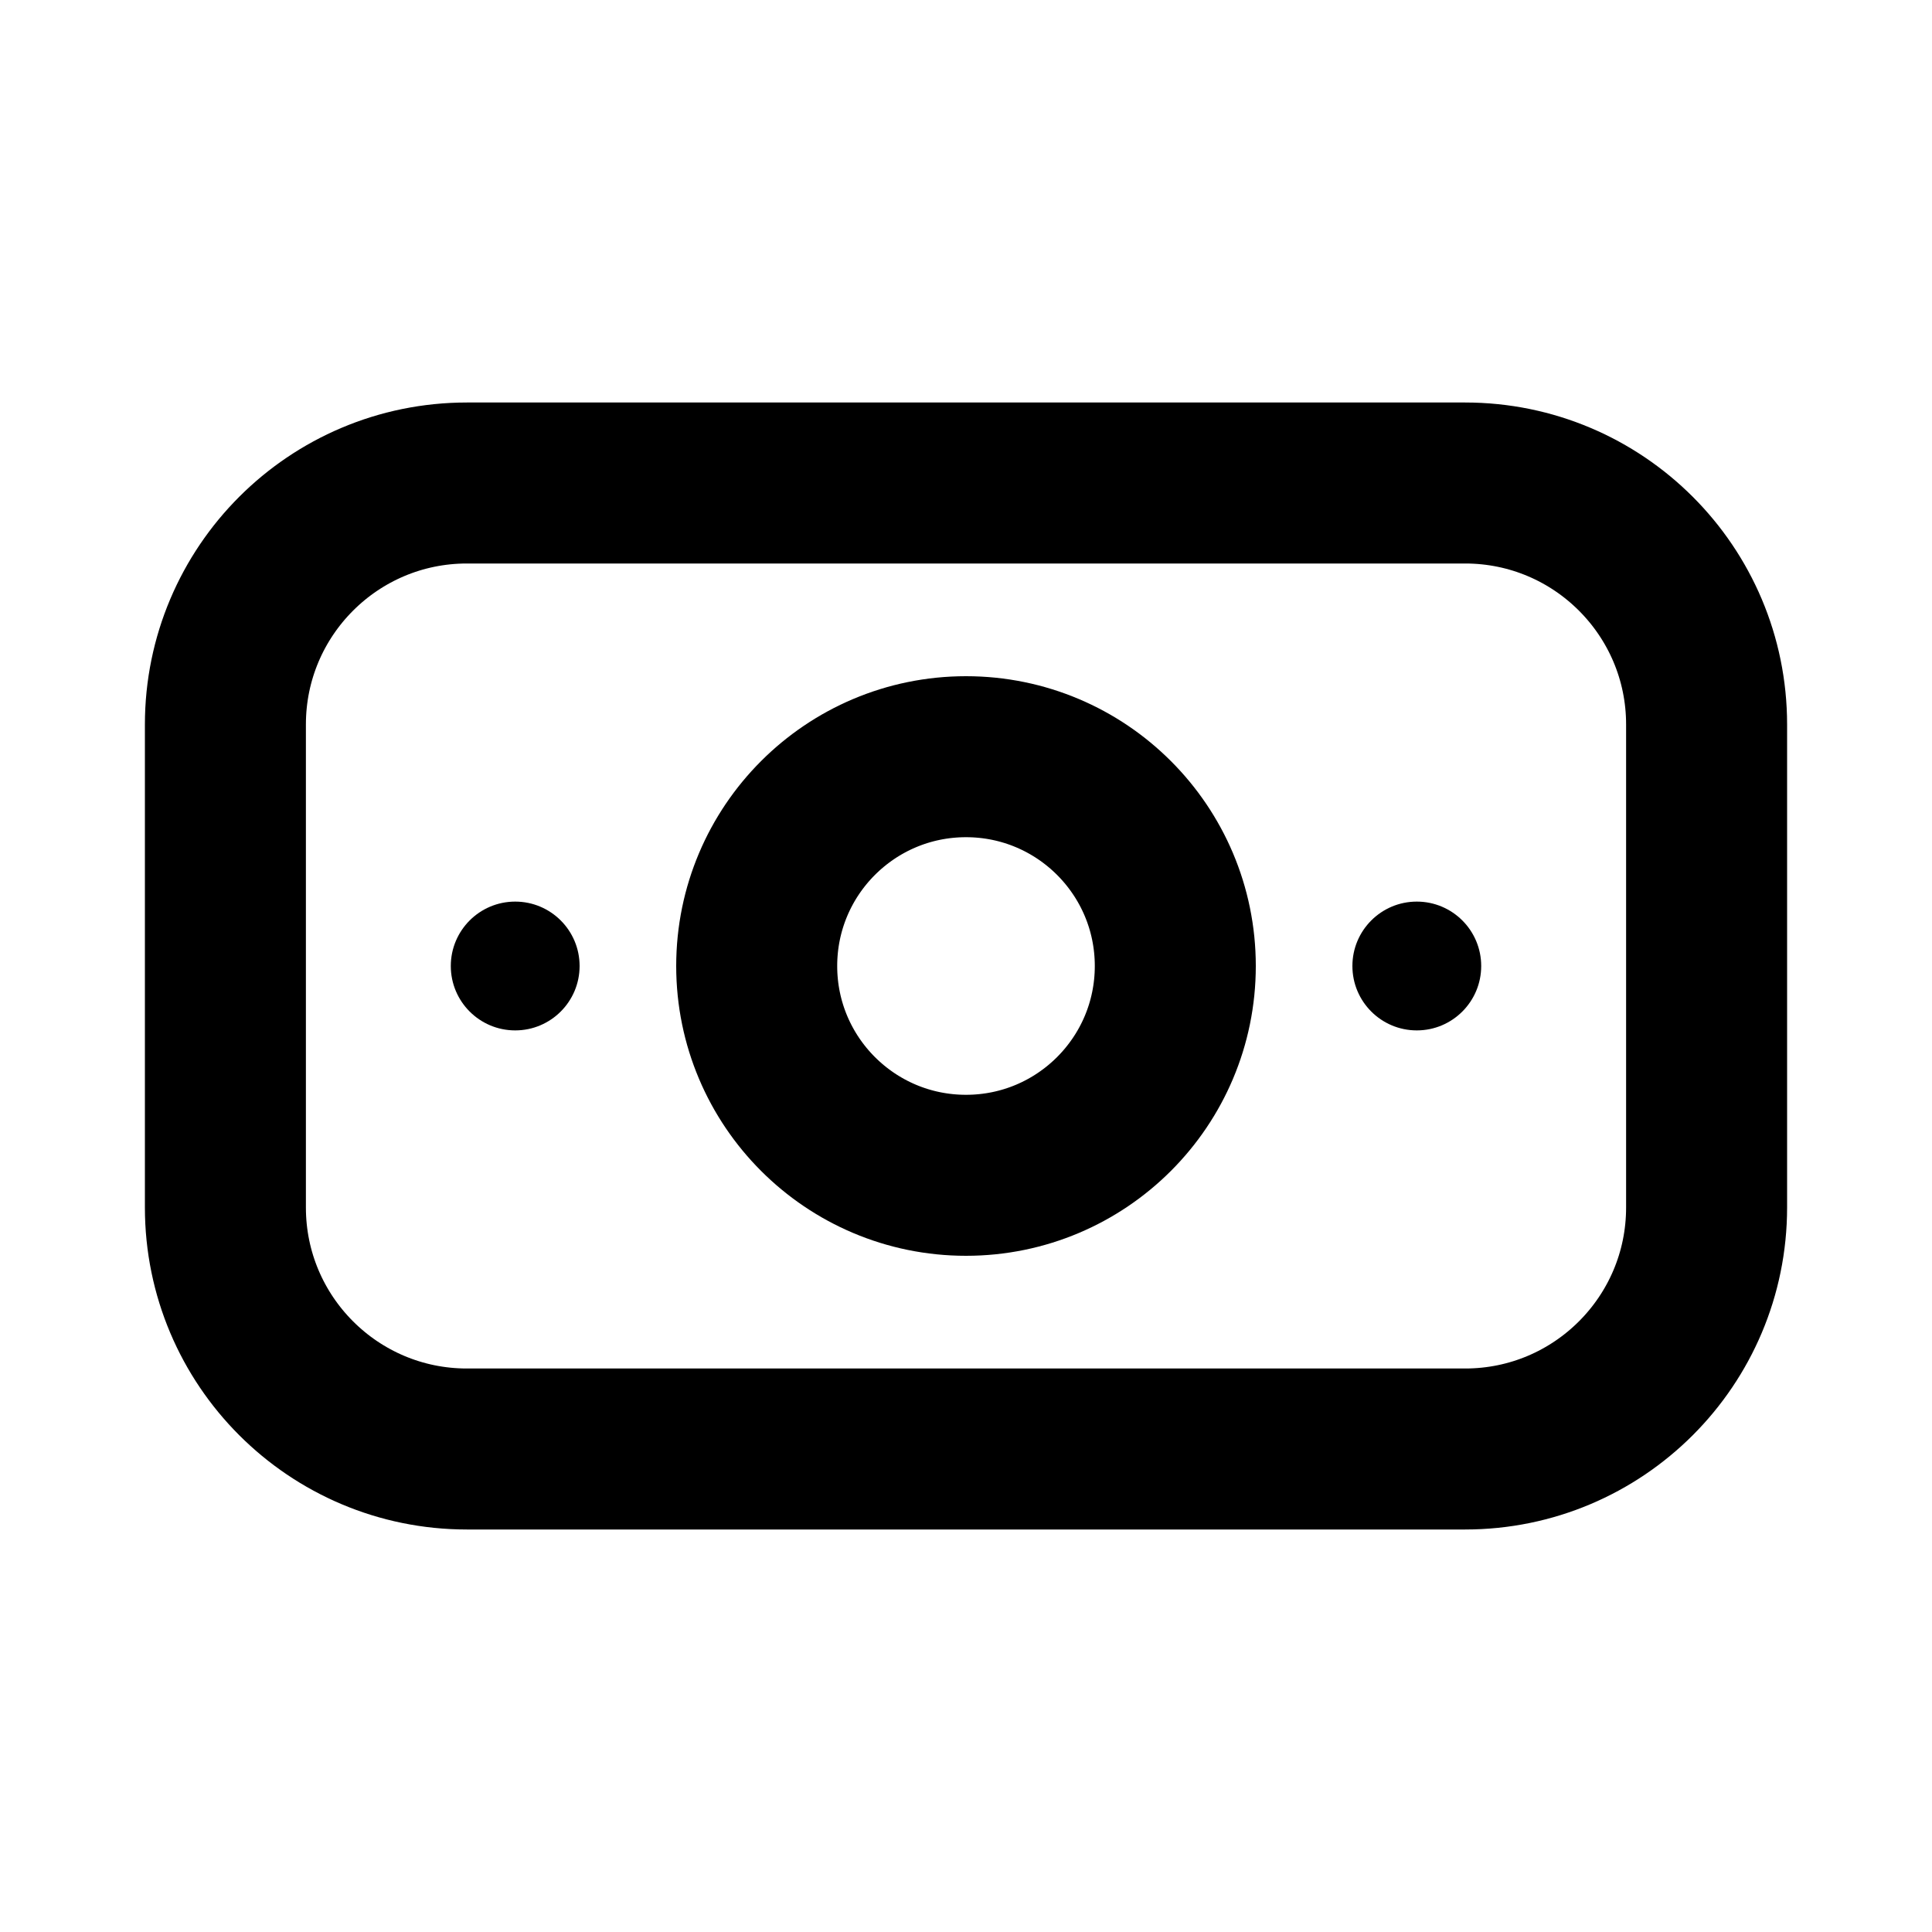
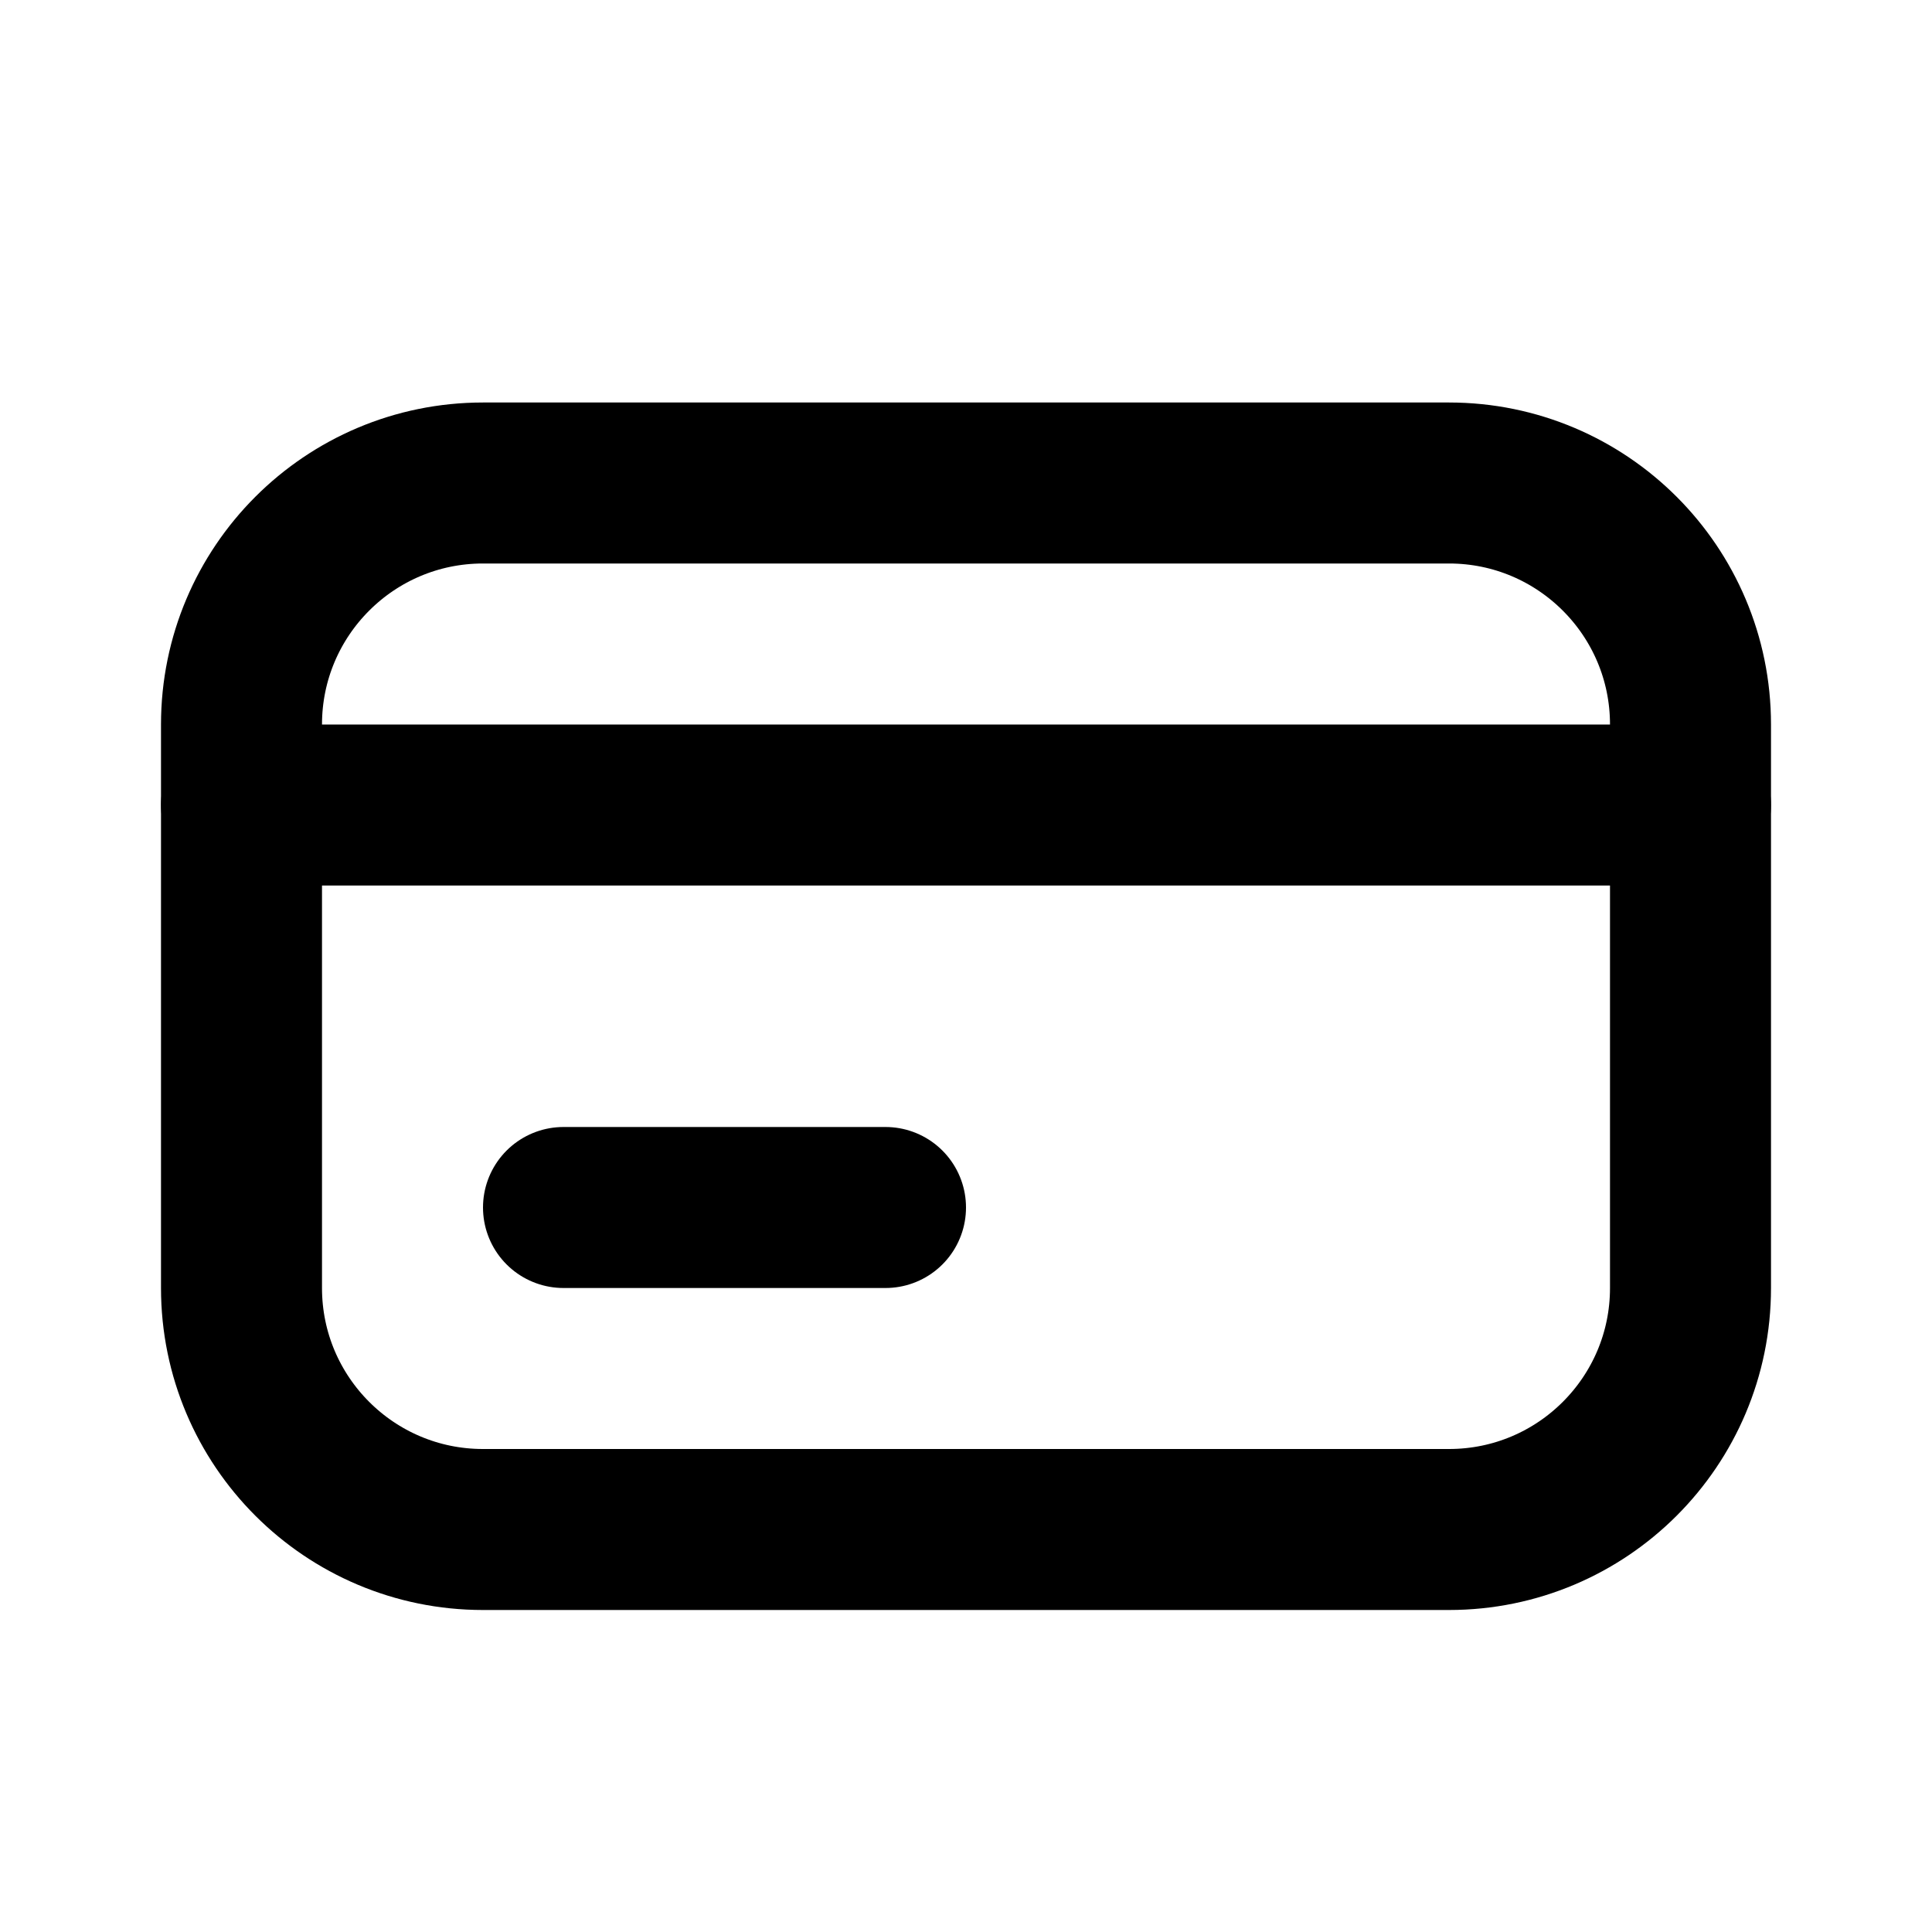
<svg xmlns="http://www.w3.org/2000/svg" fill="none" stroke="currentColor" stroke-linecap="round" stroke-linejoin="round" stroke-width="2" viewBox="0 0 24 24">
-   <rect x="2.8" y="6" width="18.4" height="12" rx="3" />
-   <circle cx="12" cy="12" r="2.6" />
-   <circle cx="6.4" cy="12" r=".8" fill="currentColor" stroke="none" />
-   <circle cx="17.6" cy="12" r=".8" fill="currentColor" stroke="none" />
+   <rect x="3" y="6" width="18" height="13" rx="3" />
+   <path d="M3 10h18M7 15h4" />
</svg>
